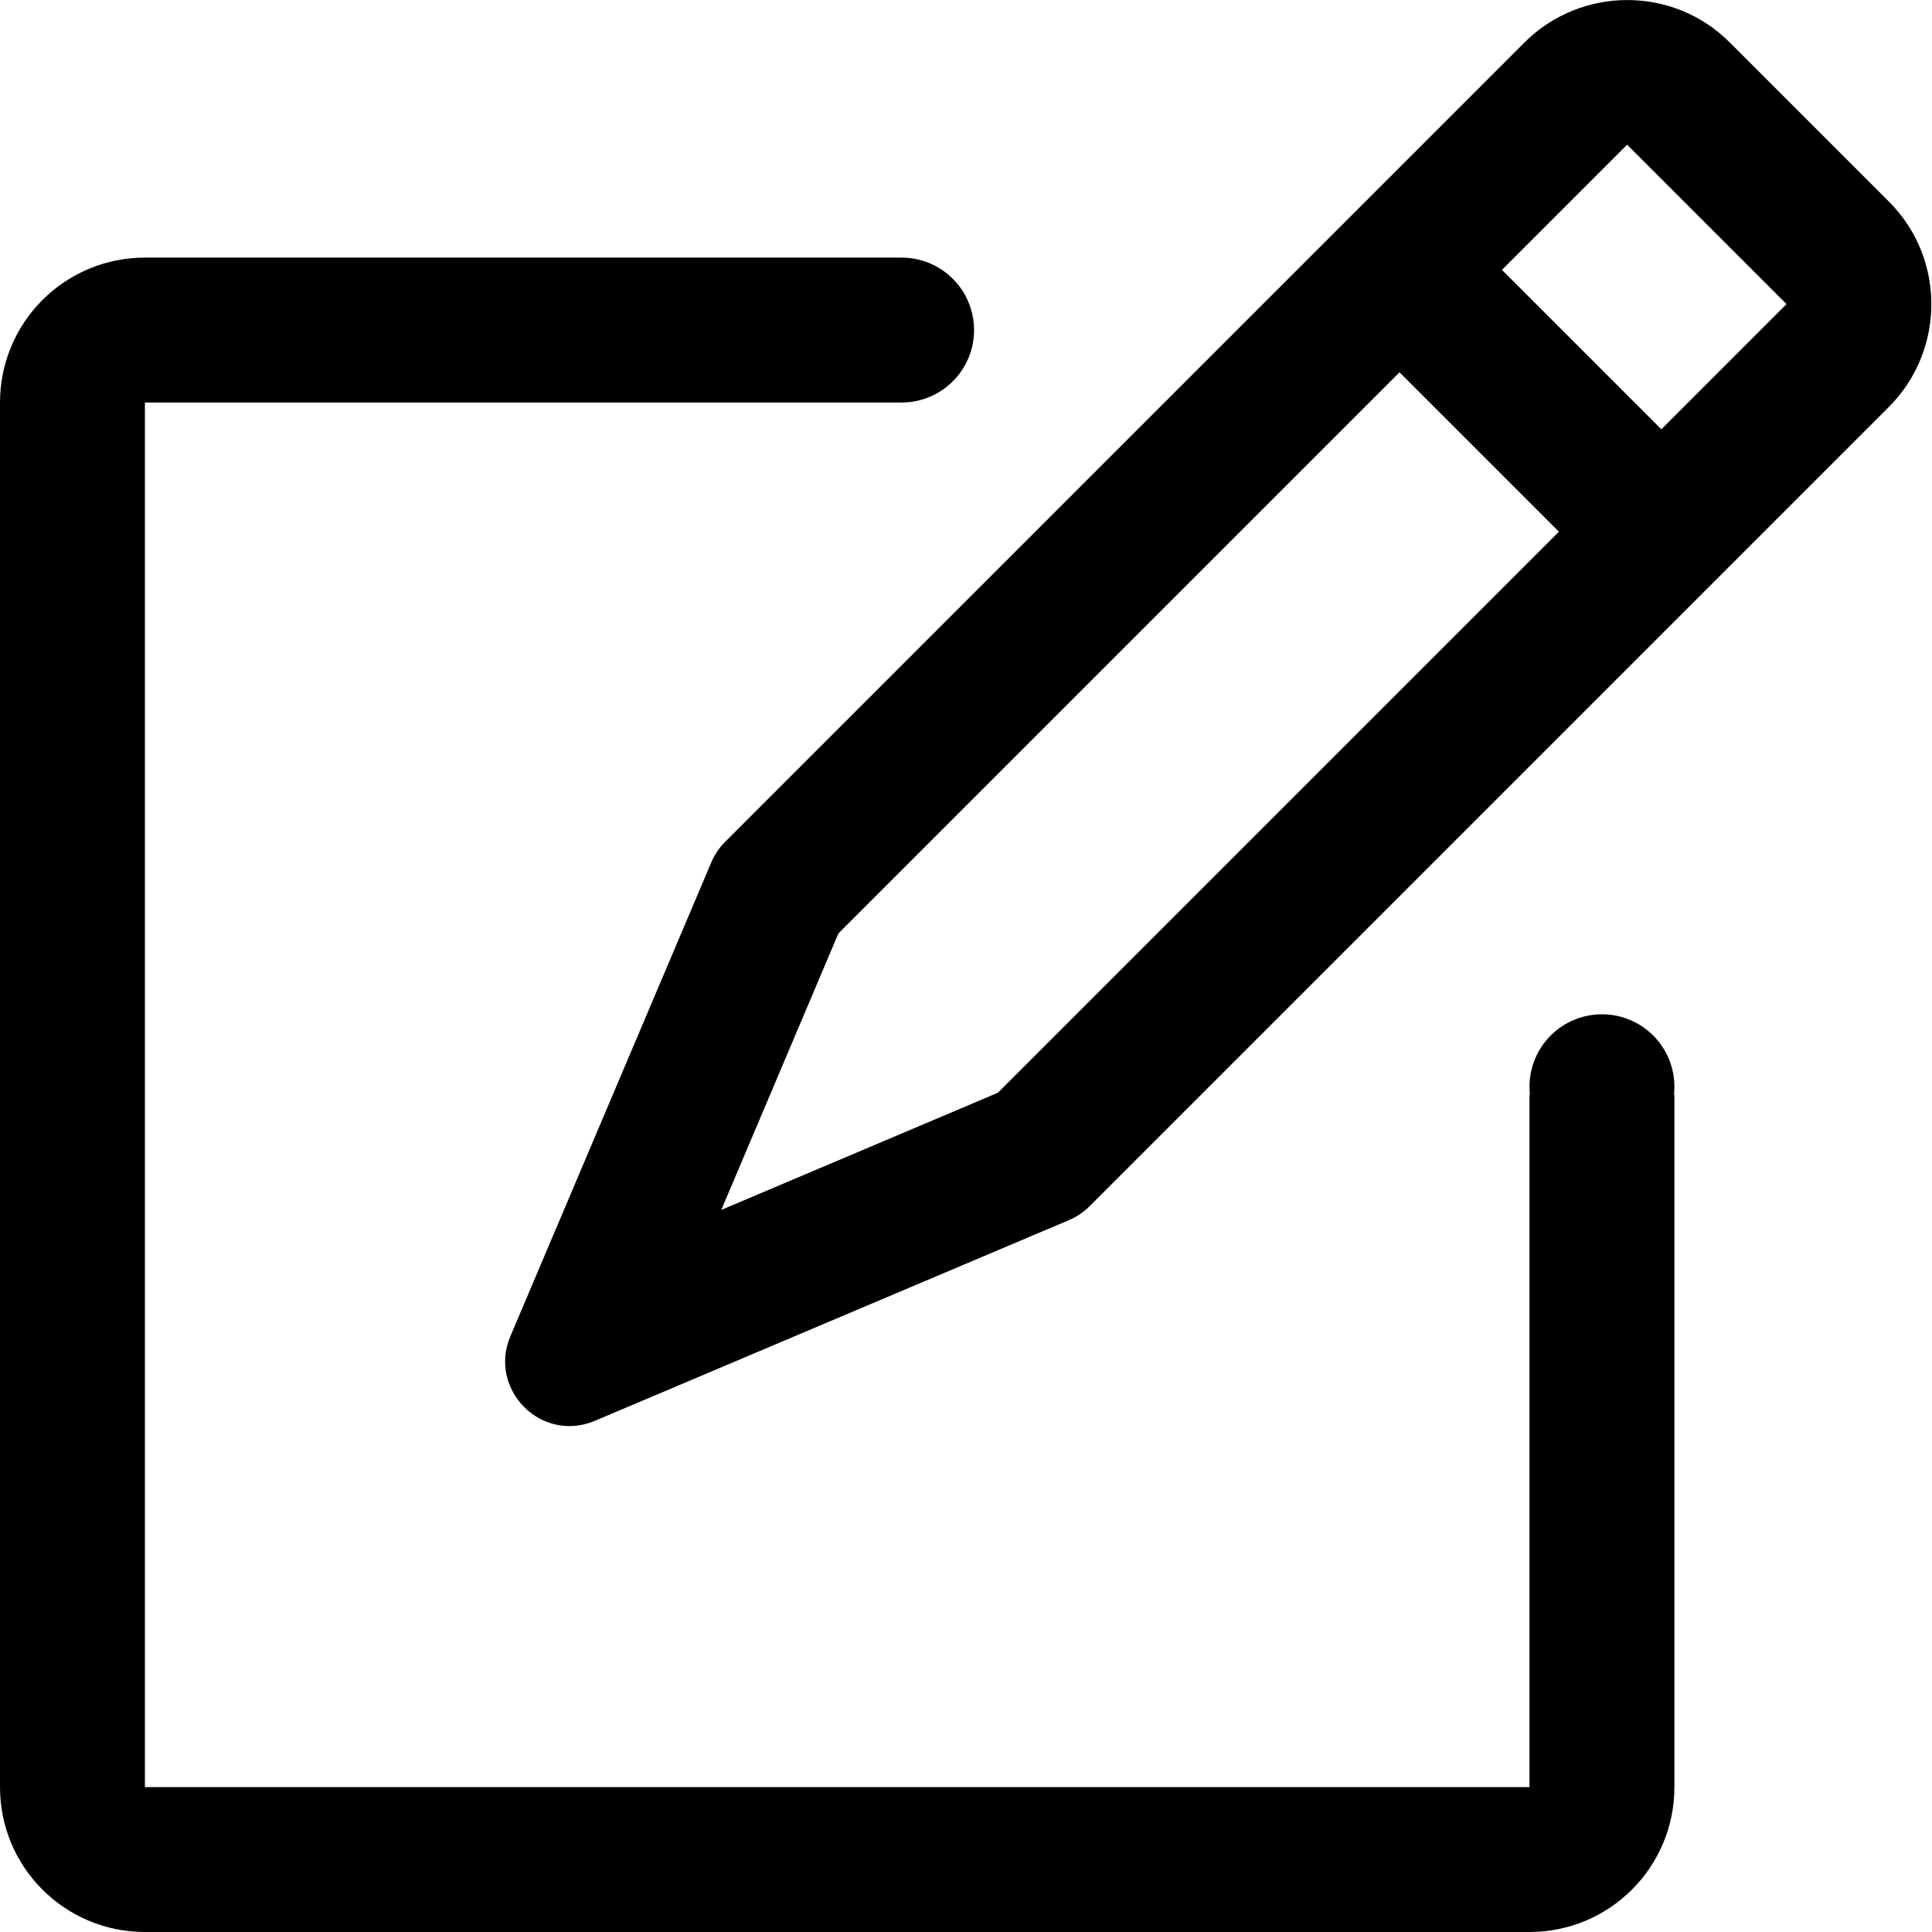
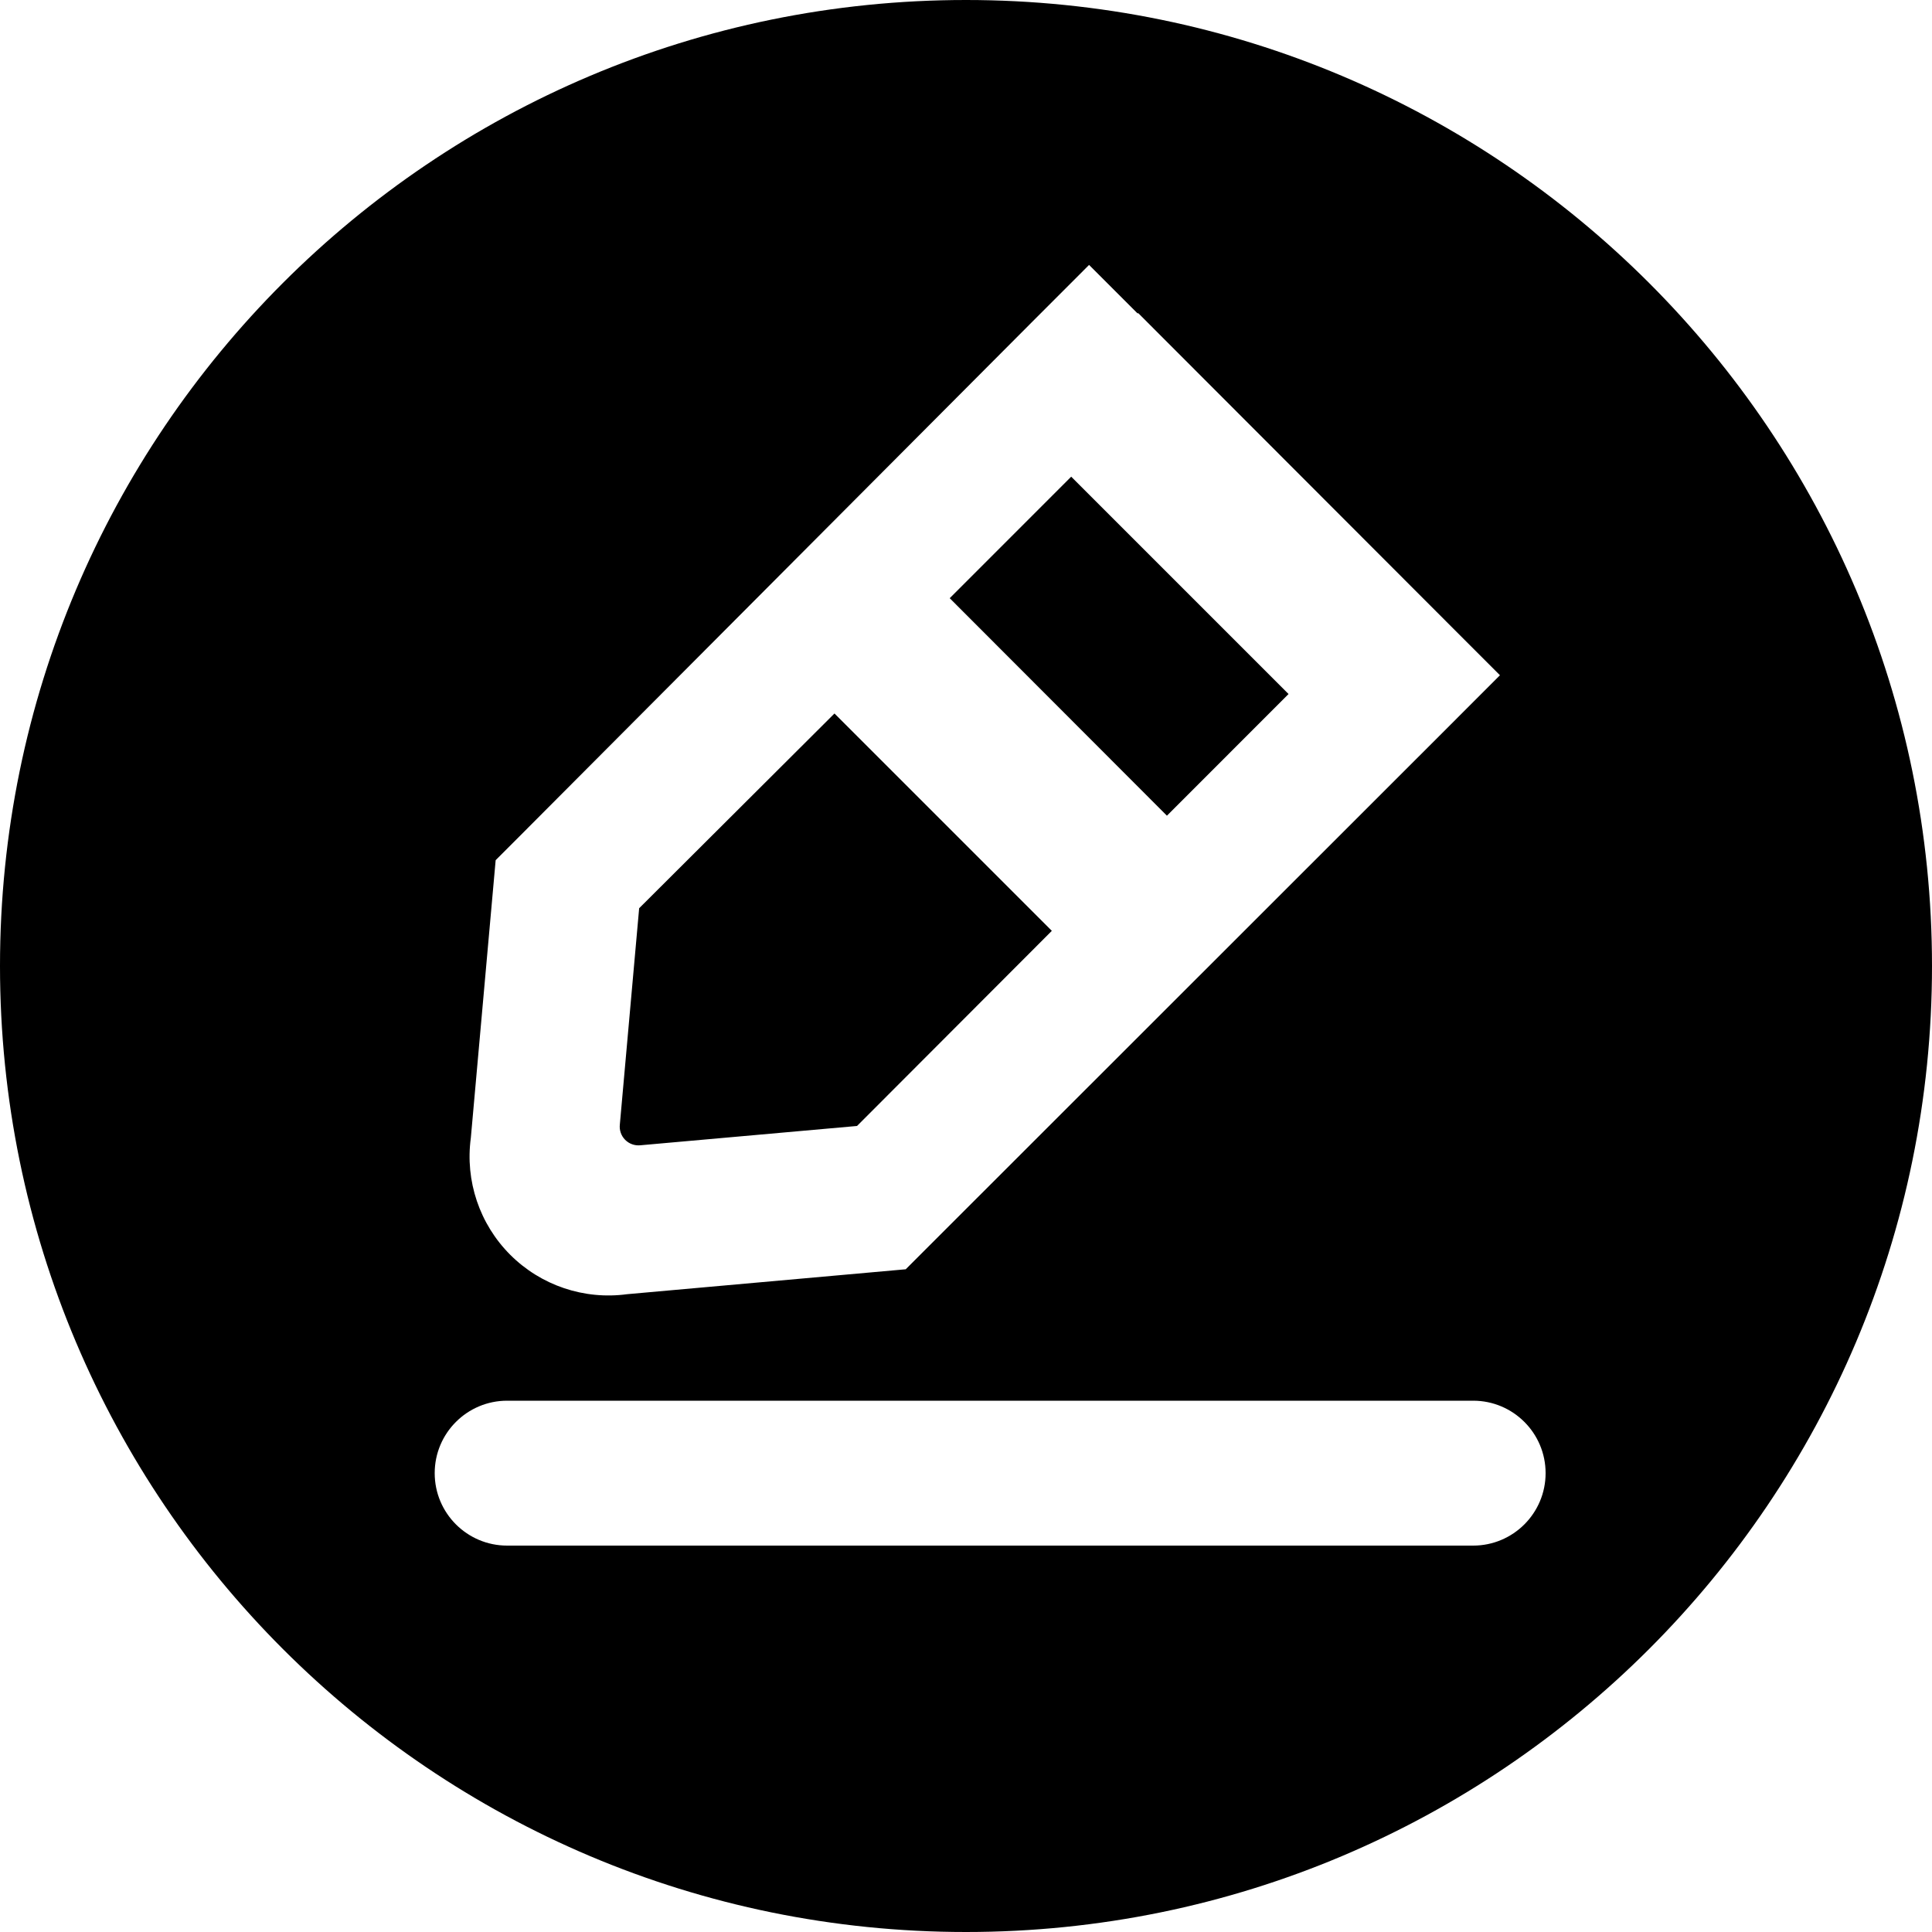
- <svg xmlns="http://www.w3.org/2000/svg" width="128" height="128">
-   <path d="M106.133 67.2a4.797 4.797 0 0 0-4.8 4.8c0 .187.014.36.027.533h-.027V118.4H9.6V26.667h50.133c2.654 0 4.8-2.147 4.8-4.8 0-2.654-2.146-4.8-4.8-4.8H9.6a9.594 9.594 0 0 0-9.6 9.6V118.4c0 5.307 4.293 9.6 9.6 9.6h91.733c5.307 0 9.6-4.293 9.6-9.6V72.533h-.026c.013-.173.026-.346.026-.533 0-2.653-2.146-4.8-4.8-4.8z" />
-   <path d="M125.16 13.373L114.587 2.8c-3.747-3.747-9.854-3.72-13.6.027l-52.96 52.96a4.264 4.264 0 0 0-.907 1.36L33.813 88.533c-.746 1.76-.226 3.534.907 4.68 1.133 1.147 2.92 1.667 4.693.92l31.4-13.293c.507-.213.96-.52 1.36-.907l52.96-52.96c3.747-3.746 3.774-9.853.027-13.6zM66.107 72.4l-18.32 7.76 7.76-18.32L92.72 24.667l10.56 10.56L66.107 72.4zm52.226-52.227l-8.266 8.267-10.56-10.56 8.266-8.267.027-.026 10.56 10.56-.027.026z" />
+ <svg xmlns="http://www.w3.org/2000/svg" t="1567761184406" class="icon" viewBox="0 0 1024 1024" version="1.1" p-id="13003" width="128" height="128">
+   <path d="M512 1024a512 512 0 1 1 512-512 512 512 0 0 1-512 512z m257.536-691.584l-166.195-166.4h-0.512l-25.6-25.6-30.464 30.49-271.411 272.358-12.646 12.646-13.158 147.2a73.6 73.6 0 0 0 82.816 82.842l147.686-13.21 12.646-12.646 271.846-271.718 30.464-30.49zM780.8 742.4h-512a38.4 38.4 0 1 0 0 76.8h512a38.4 38.4 0 1 0 0-76.8zM503.373 317.056l64.384-64.41 115.2 115.2-64.461 64.486z m-49.126 279.731l-114.918 10.24a9.933 9.933 0 0 1-10.803-10.982l10.24-114.662 103.526-103.219 115.2 115.2z" p-id="13004" />
</svg>
